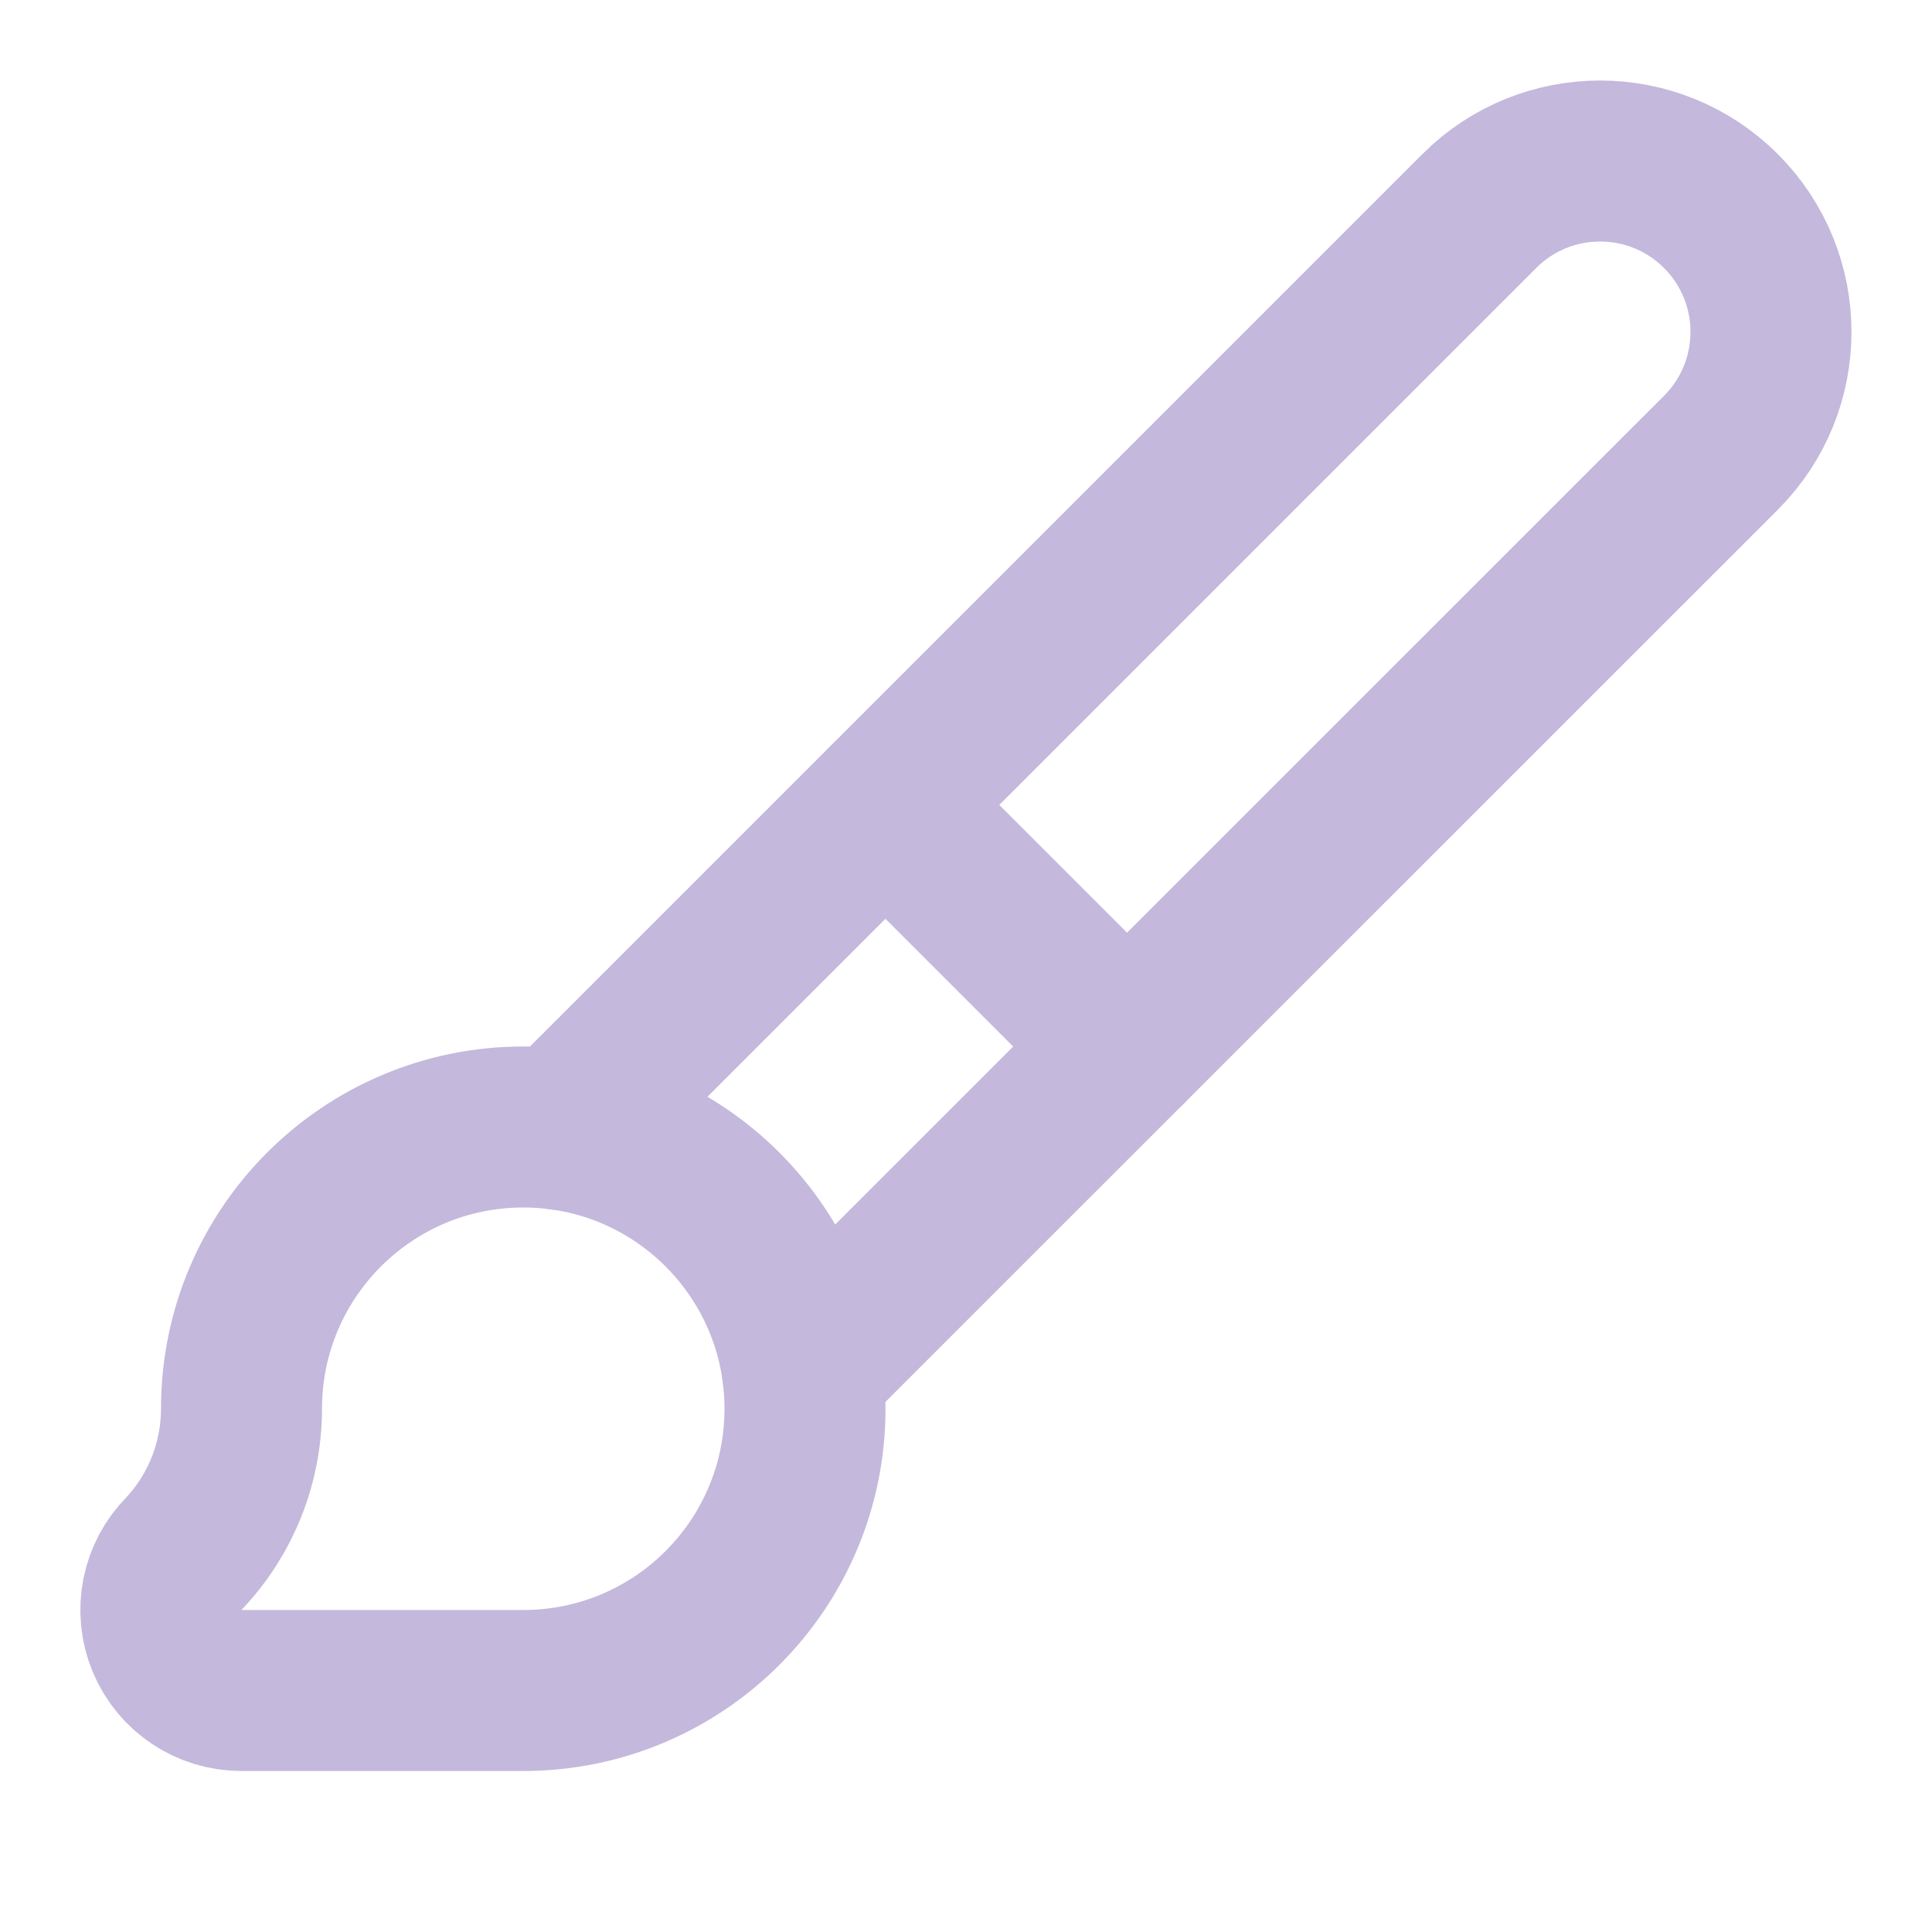
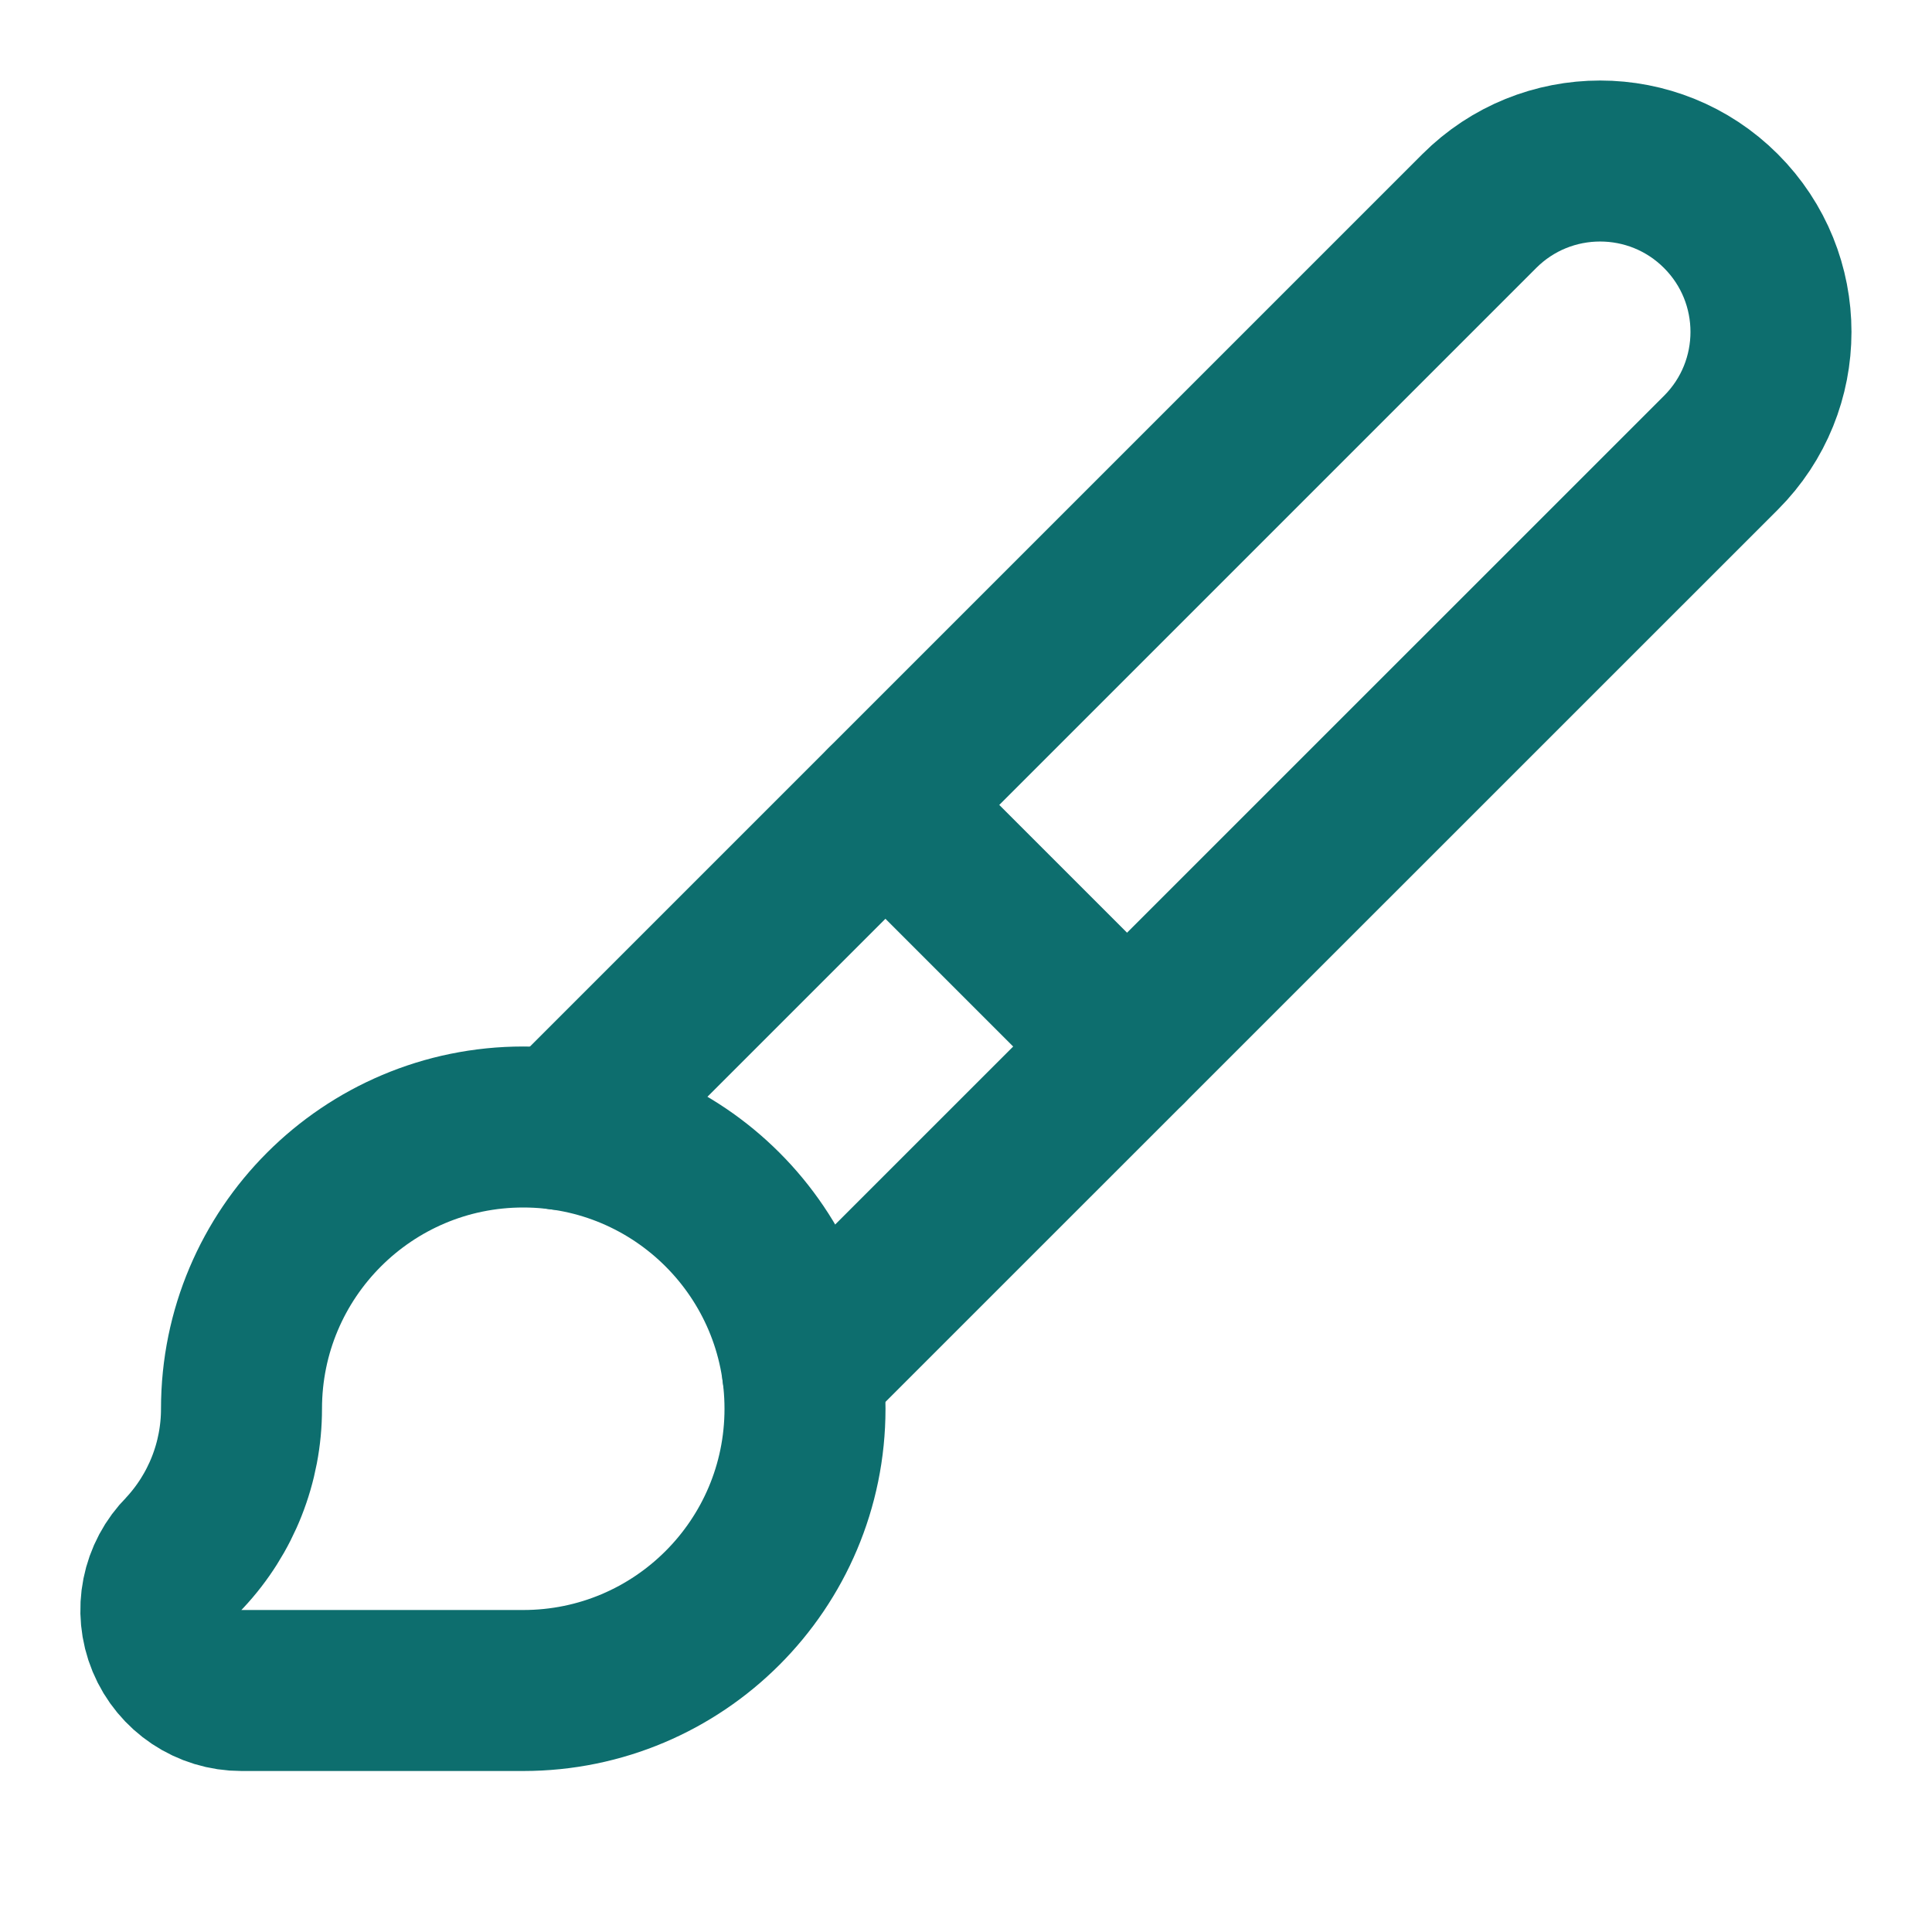
- <svg xmlns="http://www.w3.org/2000/svg" width="24" height="24" viewBox="0 0 24 24" fill="none" stroke="#c4b8dc" stroke-width="2" stroke-linecap="round" stroke-linejoin="round">
+ <svg xmlns="http://www.w3.org/2000/svg" width="24" height="24" viewBox="0 0 24 24" fill="none" stroke="#0D6E6E" stroke-width="2" stroke-linecap="round" stroke-linejoin="round">
  <path d="m11 10 3 3" />
  <path d="M6.5 21A3.5 3.5 0 1 0 3 17.5a2.62 2.62 0 0 1-.708 1.792A1 1 0 0 0 3 21z" />
  <path d="M9.969 17.031 21.378 5.624a1 1 0 0 0-3.002-3.002L6.967 14.031" />
</svg>
